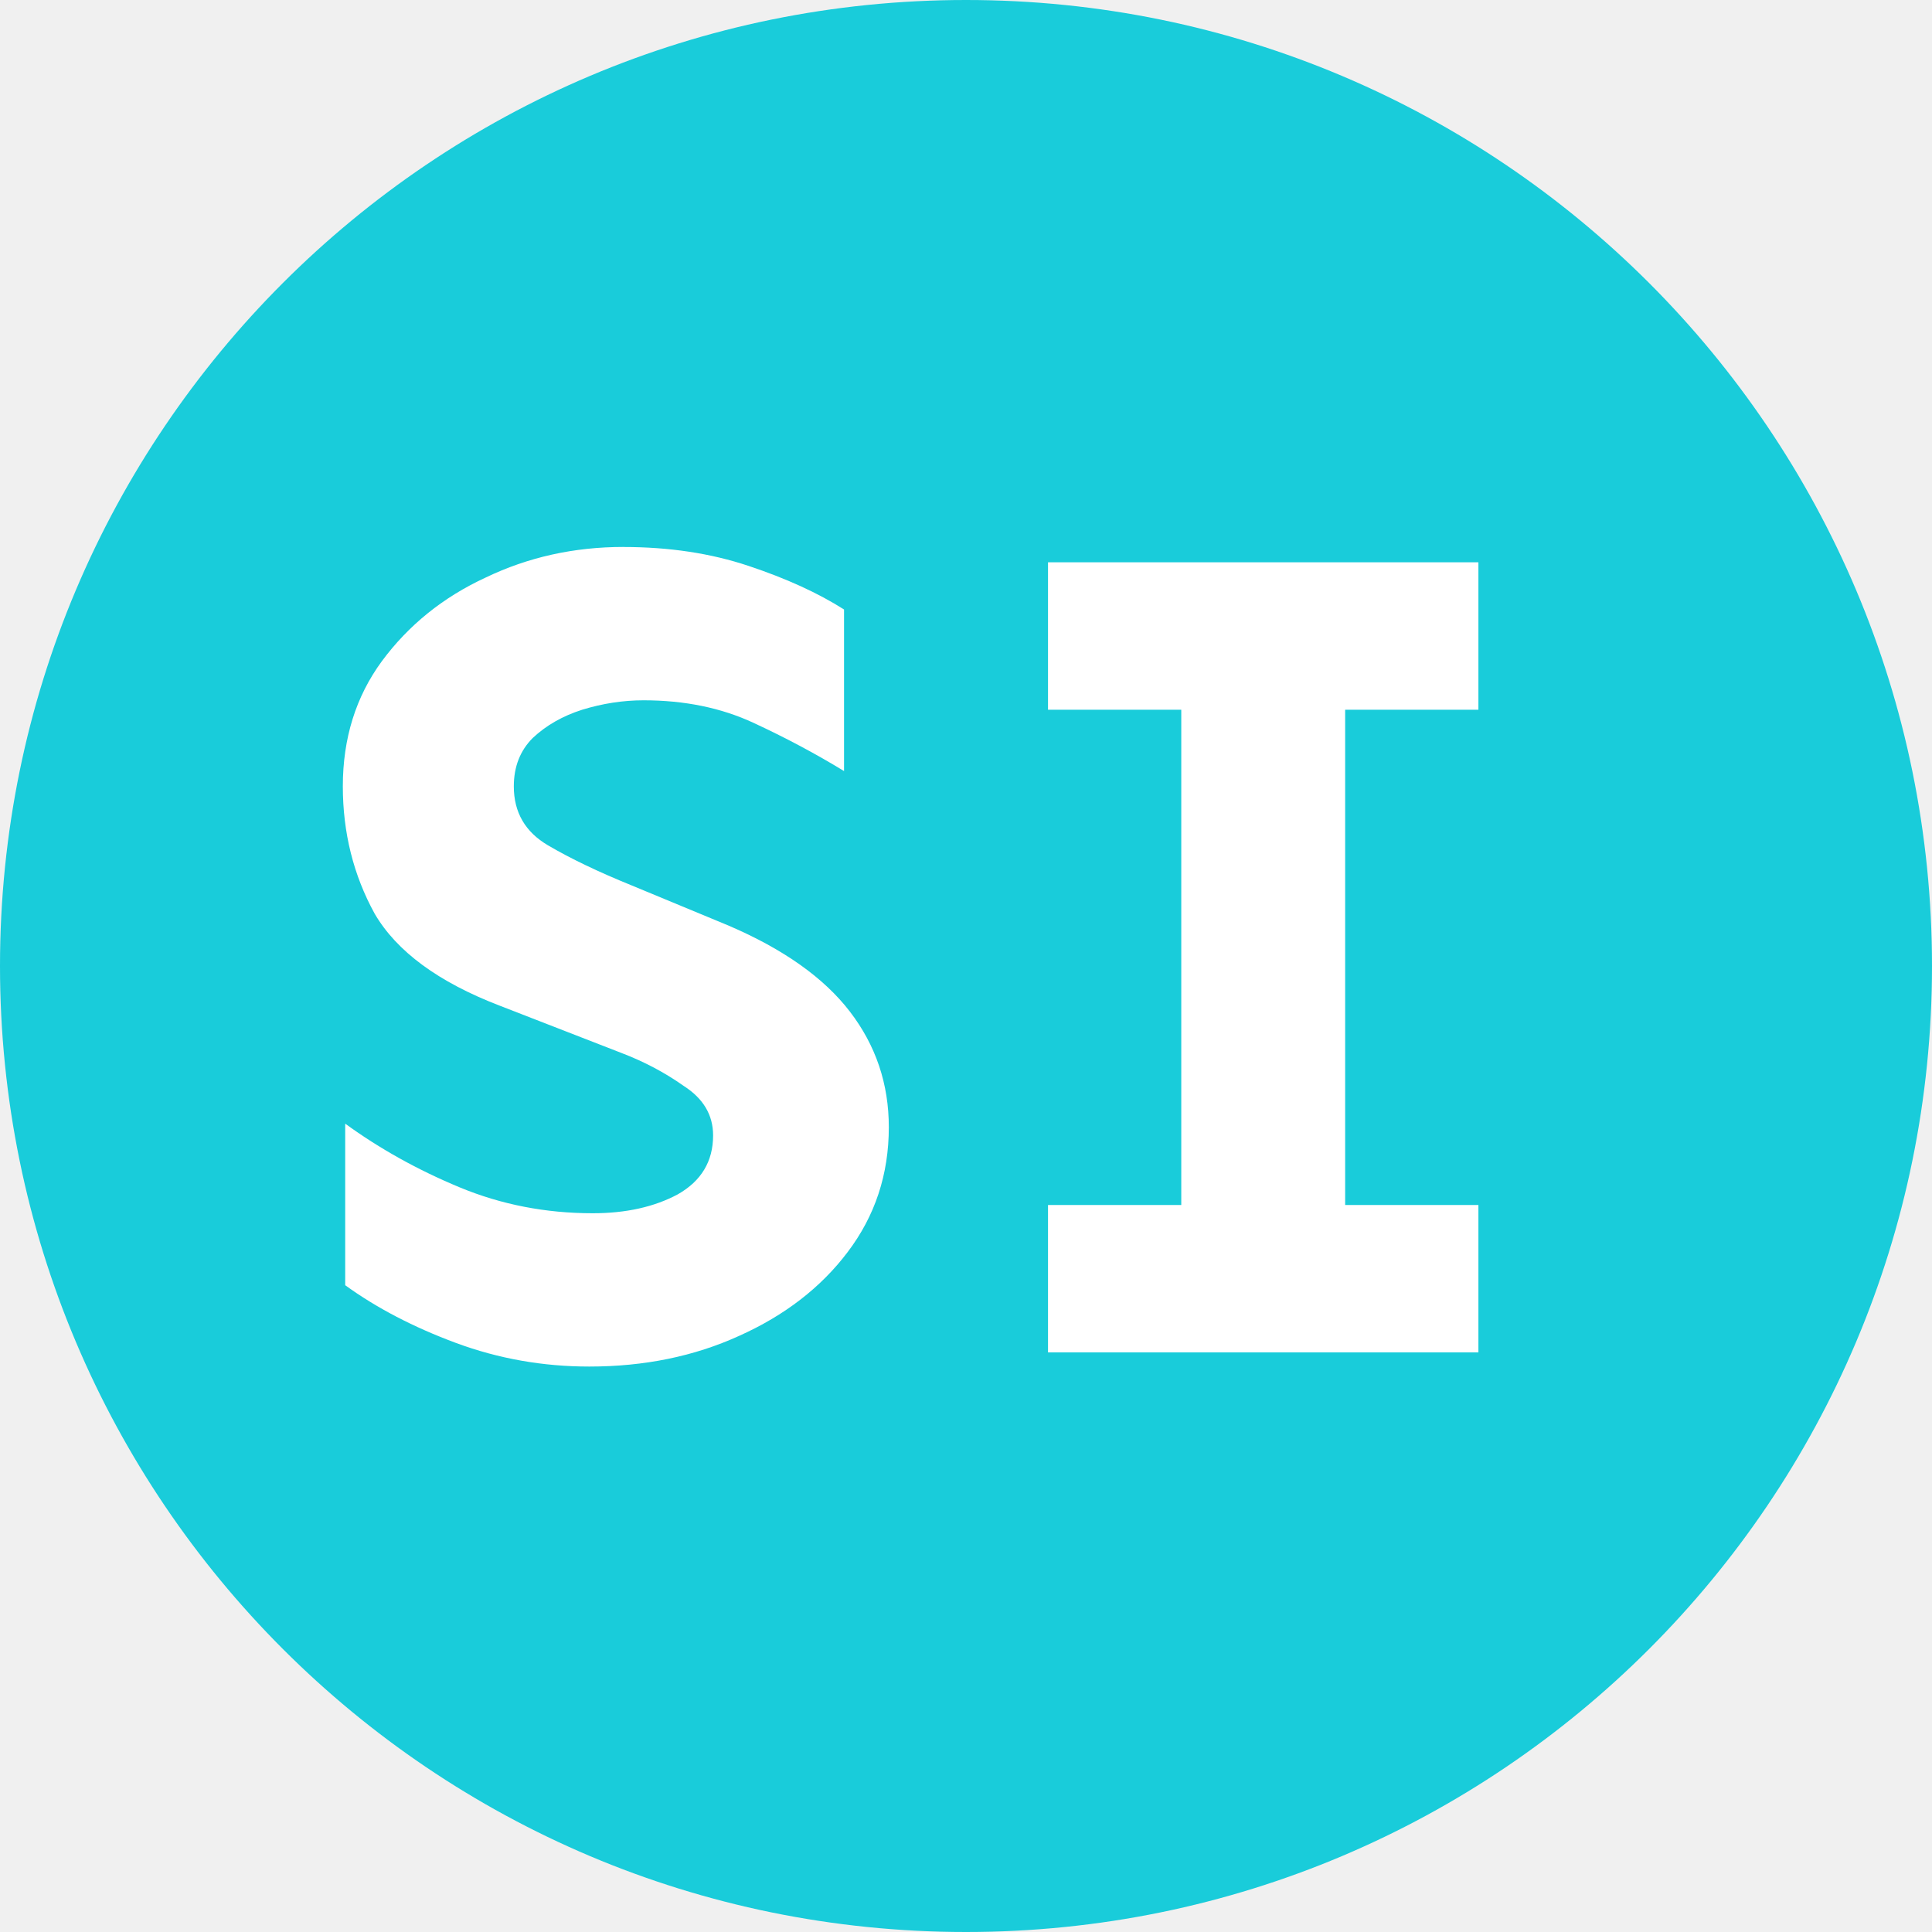
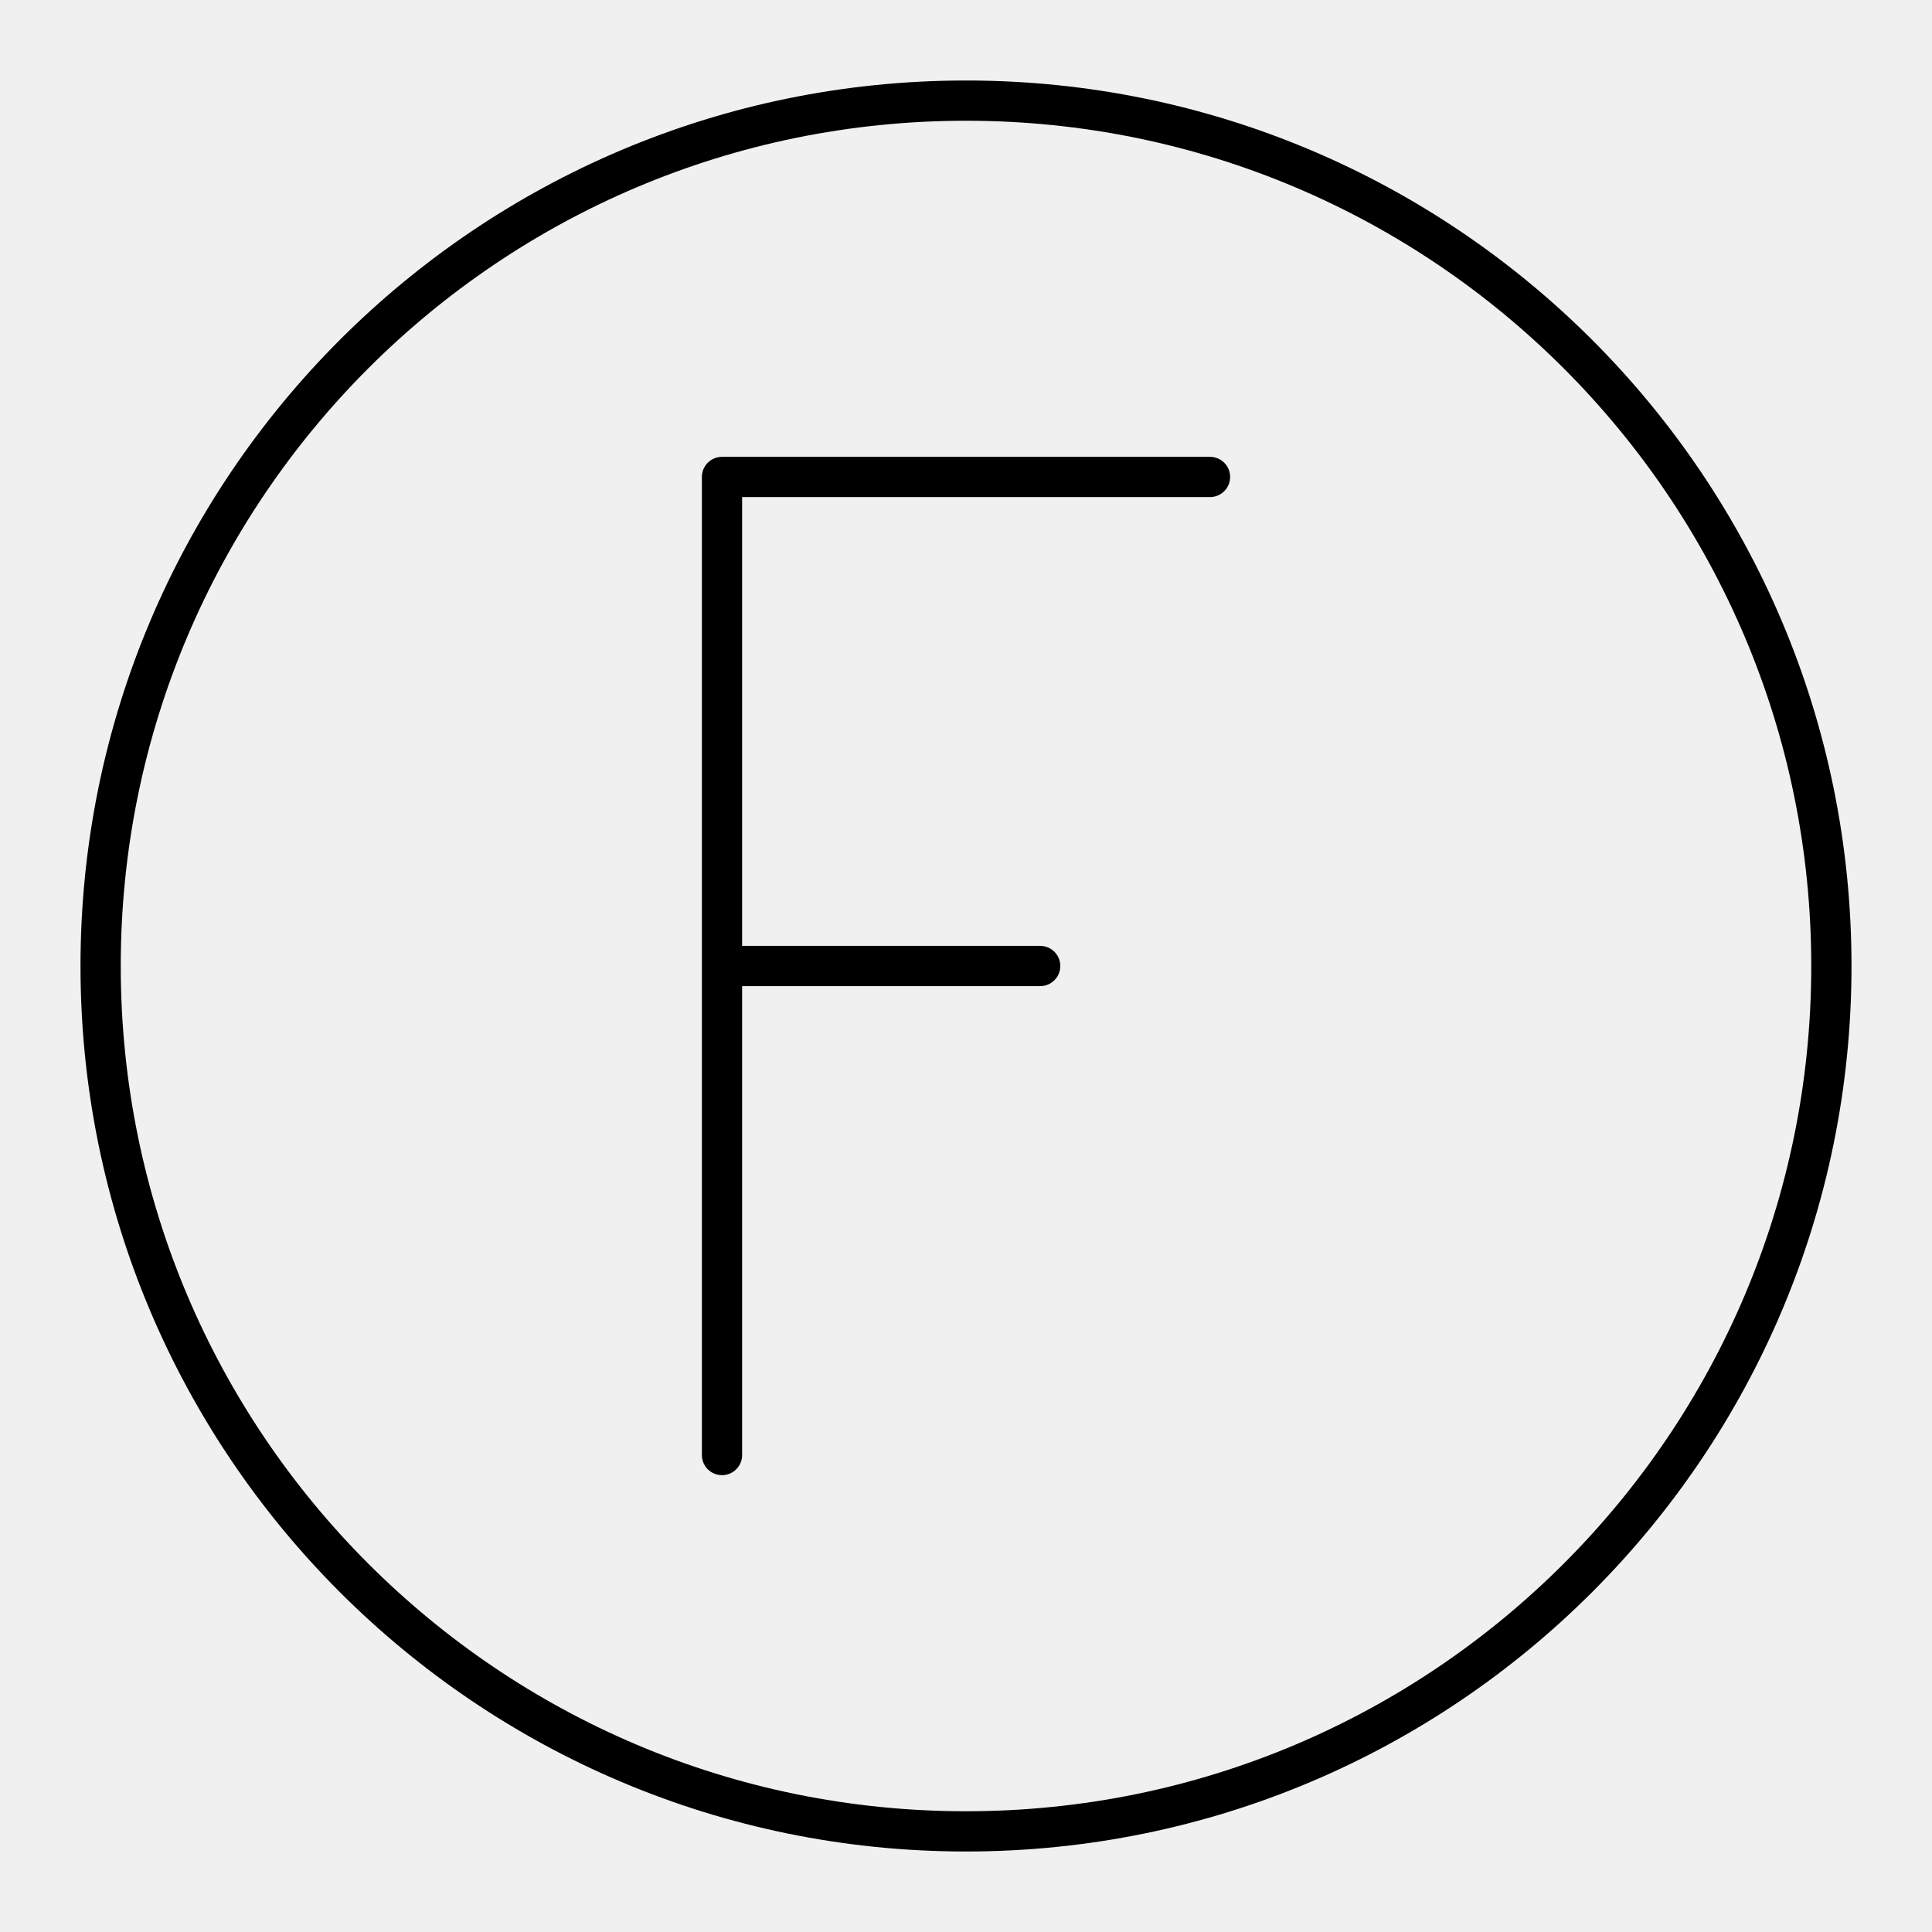
- <svg xmlns="http://www.w3.org/2000/svg" fill="none" height="40" viewBox="0 0 40 40" width="40">
-   <circle cx="20" cy="20" fill="#19ccda" r="20" />
-   <path d="m12.909 11.325c.944 0 1.807.13 2.588.391.781.26 1.44.561 1.978.903v3.345c-.586-.358-1.213-.692-1.88-1.001-.667-.309-1.424-.464-2.271-.464-.423 0-.846.065-1.27.195-.407.13-.749.326-1.025.586-.26.26-.391.594-.391 1.001 0 .537.236.944.708 1.221.472.277 1.05.553 1.733.83l2.002.83c1.139.488 1.978 1.082 2.515 1.782.537.7.806 1.497.806 2.393 0 .977-.285 1.839-.854 2.588-.553.732-1.302 1.31-2.246 1.733-.928.423-1.961.635-3.101.635-.96 0-1.88-.163-2.759-.488-.879-.326-1.644-.724-2.295-1.196v-3.345c.716.521 1.506.96 2.368 1.318.863.358 1.782.537 2.759.537.684 0 1.27-.13 1.758-.391.488-.277.732-.684.732-1.221 0-.423-.203-.765-.61-1.025-.391-.277-.822-.504-1.294-.684l-2.515-.977c-1.27-.488-2.132-1.123-2.588-1.904-.439-.798-.659-1.677-.659-2.637 0-.993.269-1.855.806-2.588.553-.749 1.27-1.327 2.148-1.733.879-.423 1.831-.635 2.857-.635zm17.7 13.623v3.052h-8.911v-3.052h2.759v-10.254h-2.759v-3.052h8.911v3.052h-2.759v10.254z" fill="#fff" />
+ <svg xmlns="http://www.w3.org/2000/svg" width="800" height="800" viewBox="0 0 48 48">
+   <defs>
+     <style>.c{fill:none;stroke:#000;stroke-linecap:round;stroke-linejoin:round}</style>
+   </defs>
+   <g id="a">
+     <path d="M17.938 11.85h12.124M17.938 24h7.905M17.938 11.85v24.3" class="c" />
+   </g>
+   <circle id="b" cx="24" cy="24" r="21.5" class="c" />
</svg>
